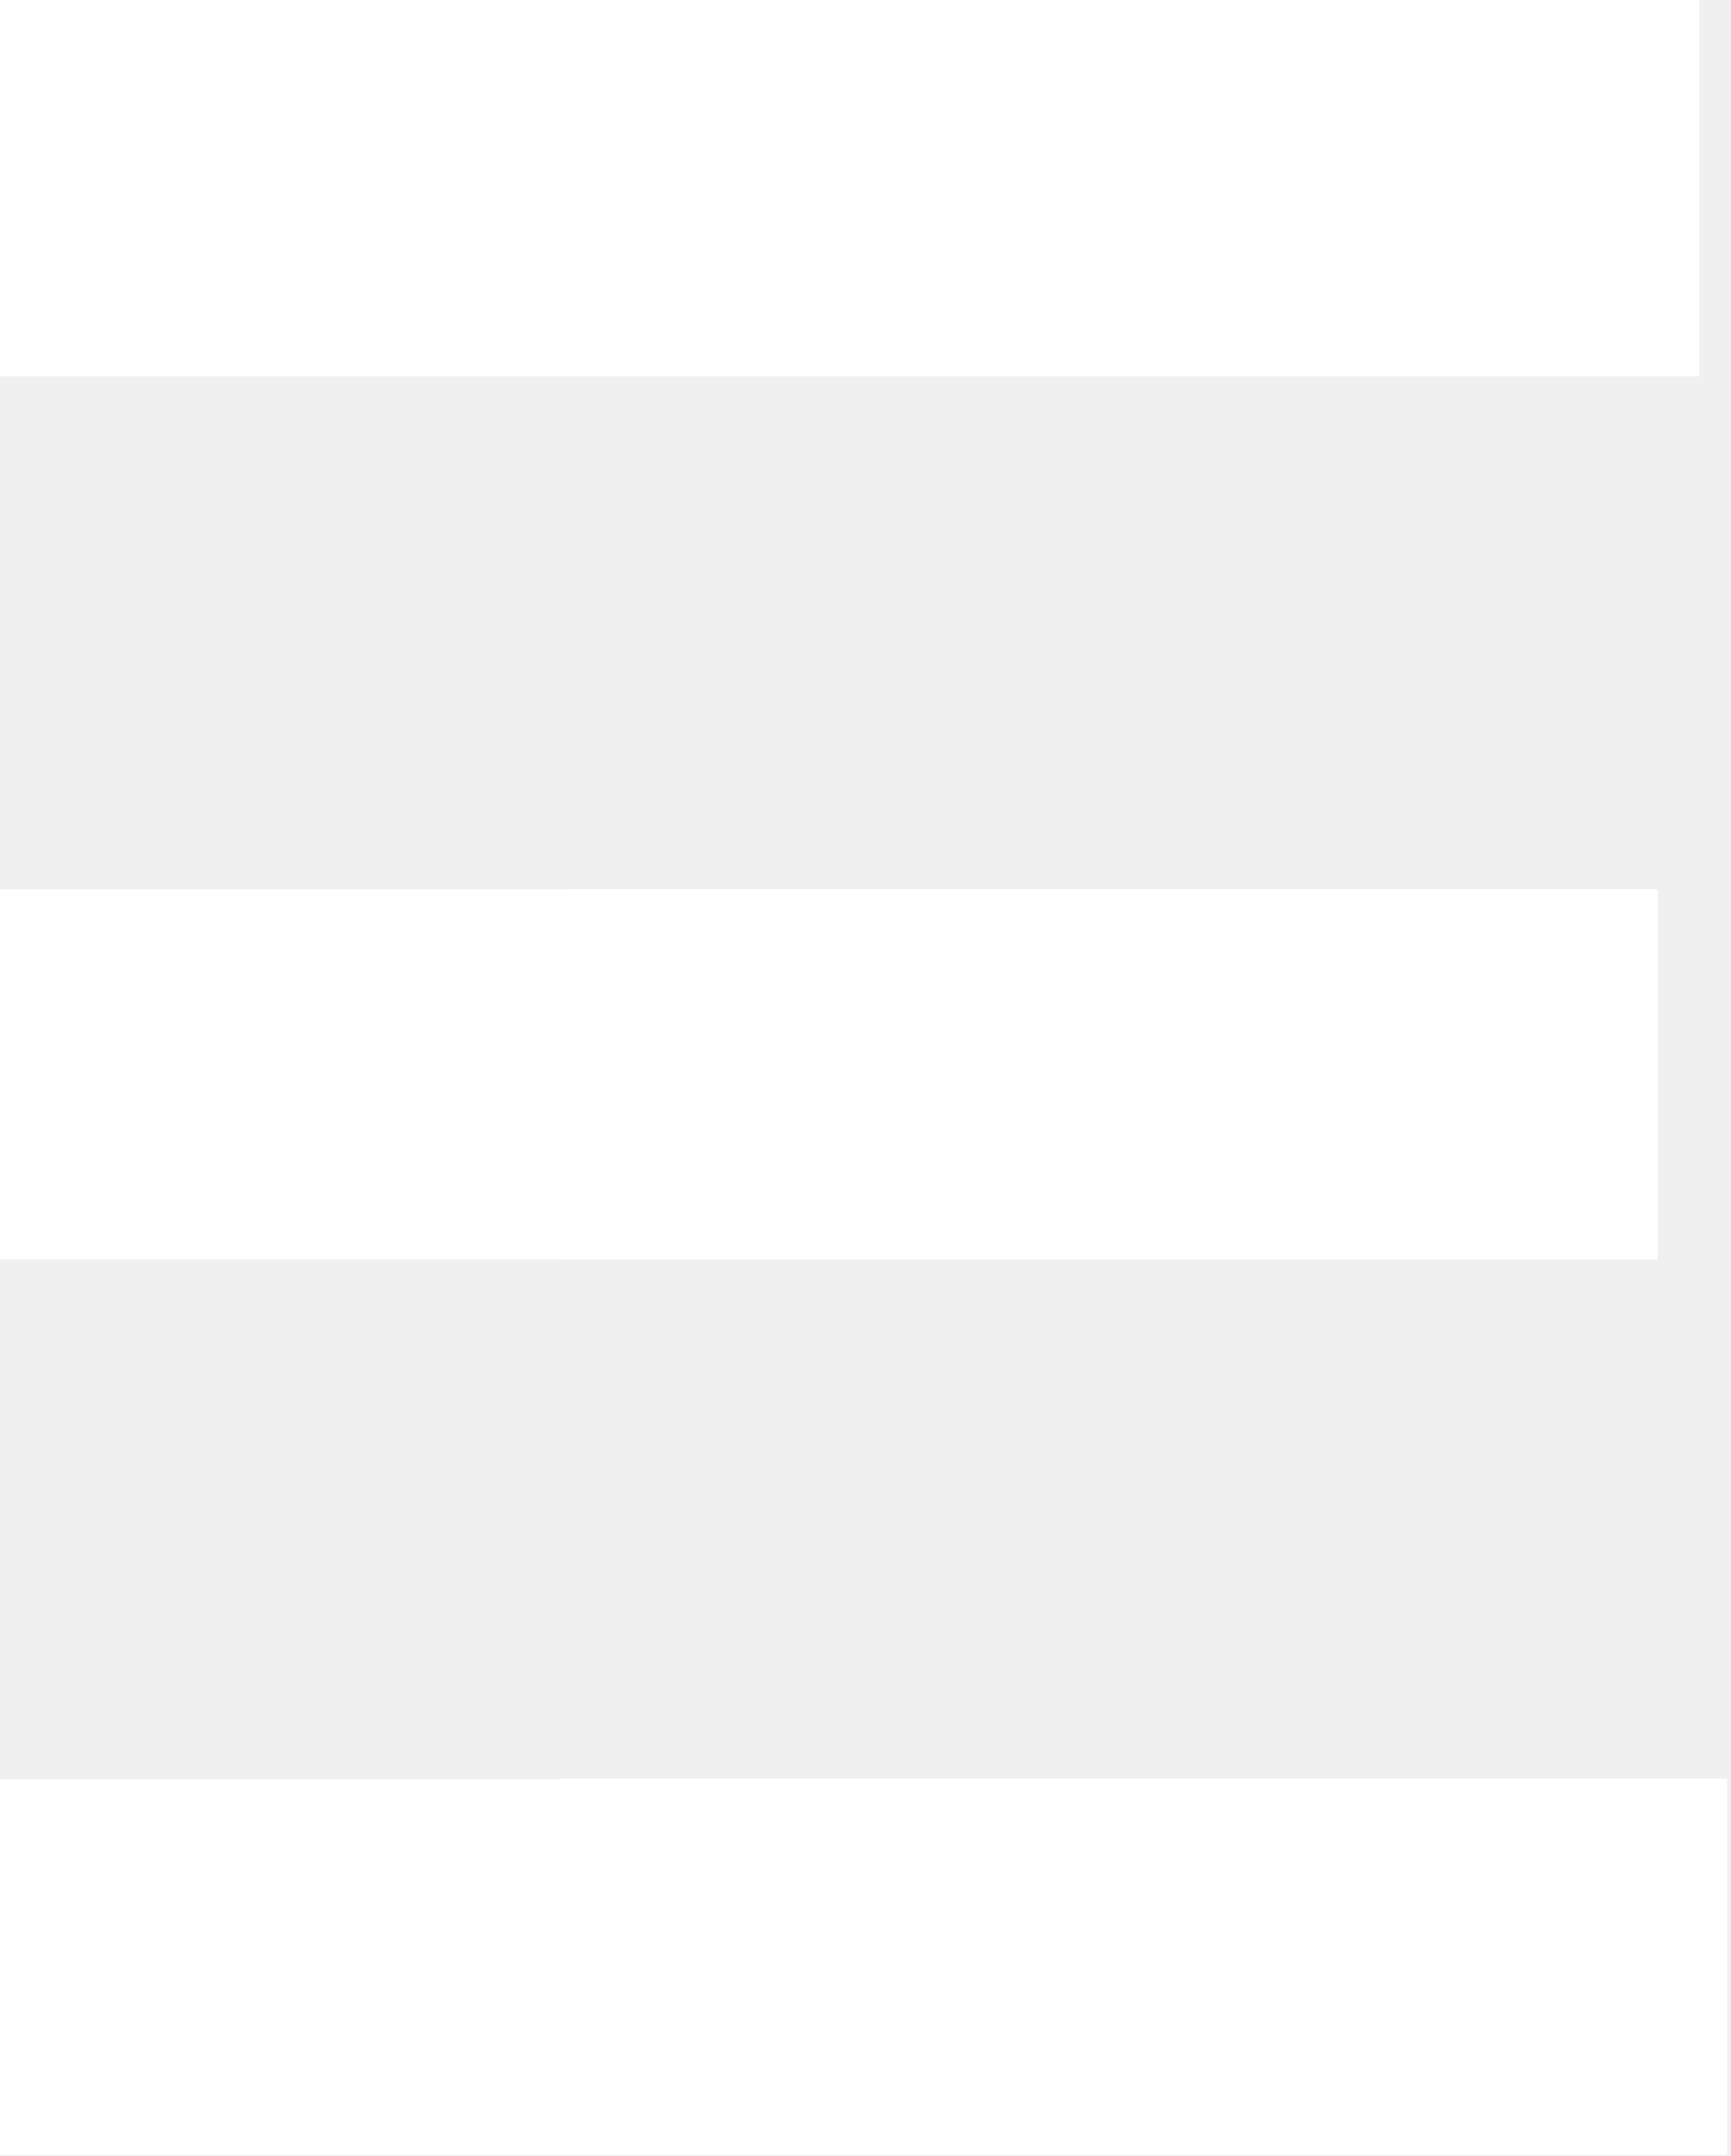
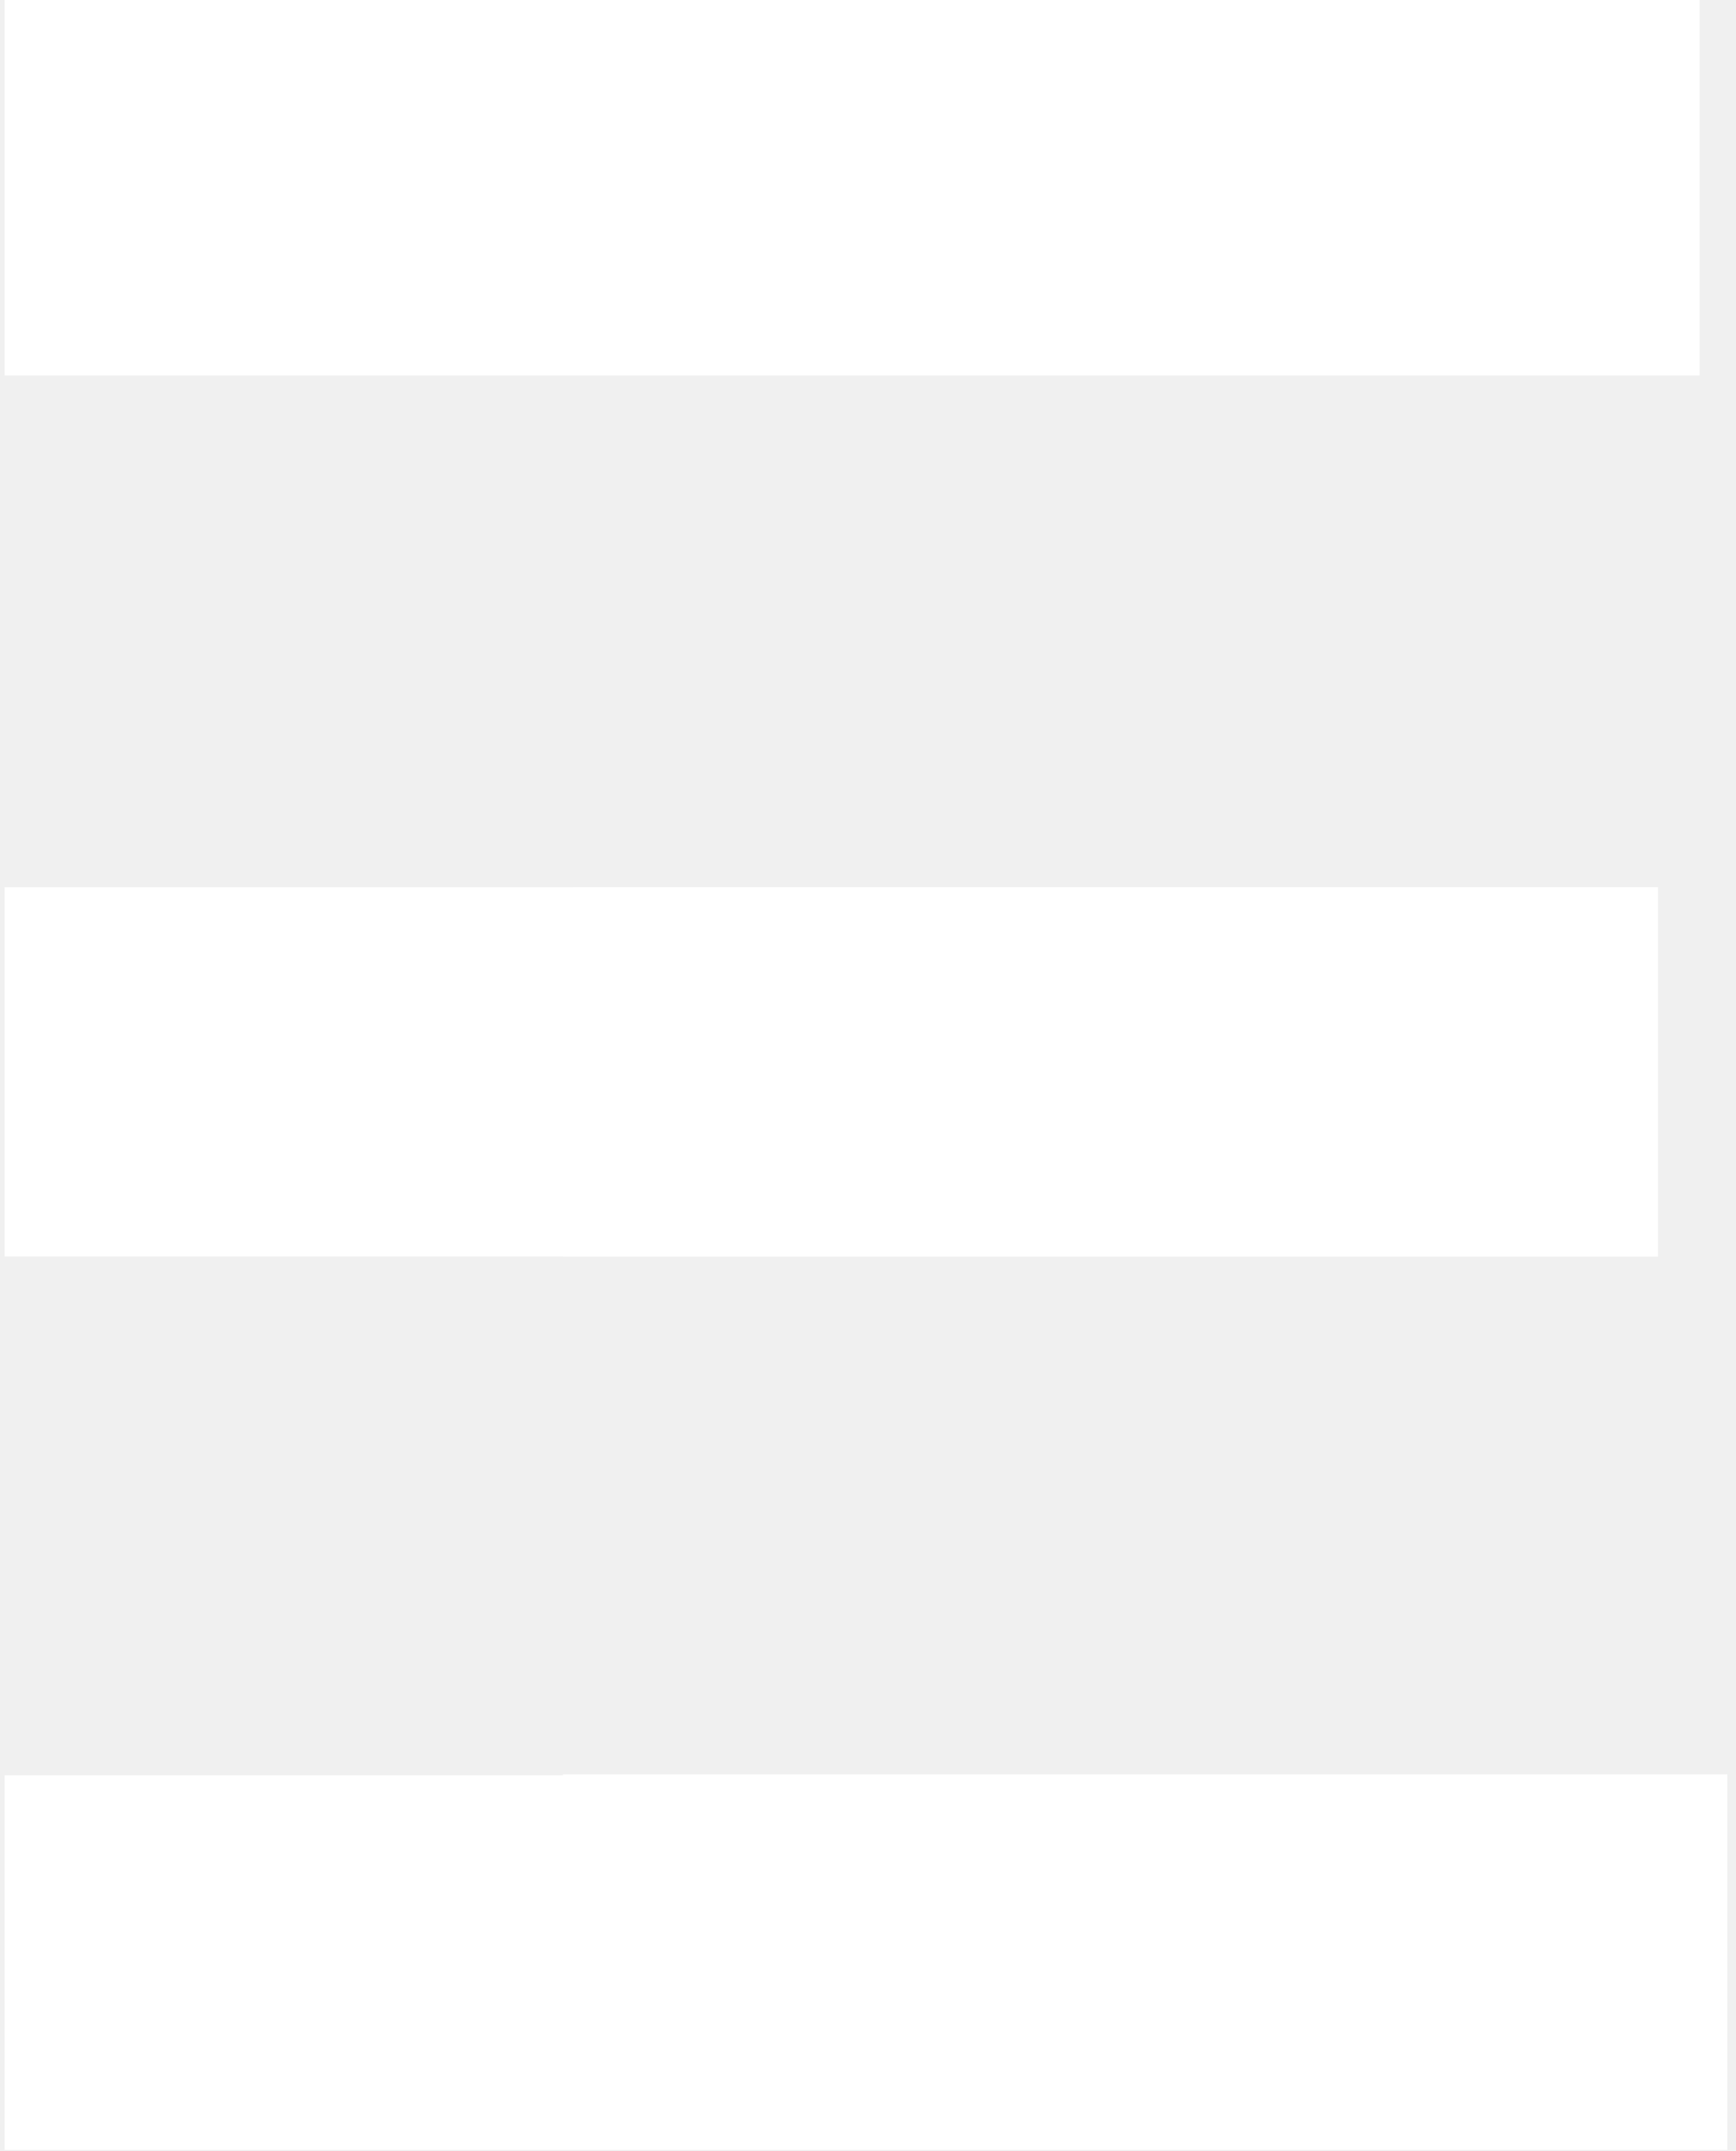
- <svg xmlns="http://www.w3.org/2000/svg" width="187" height="233" viewBox="0 0 187 233" fill="none">
-   <path fill-rule="evenodd" clip-rule="evenodd" d="M0 0H183.631V40.672H54.826V40.674H0V0ZM0 96.106V136.107H60.482V136.12H179.124V96.104H61.591V96.106H0ZM60.482 192.304V192.208H186.635V232.88H0V192.304H60.482Z" fill="white" />
+ <svg xmlns="http://www.w3.org/2000/svg" width="188" height="233" viewBox="0 0 188 233" fill="none">
+   <path d="M0.504 0H184.134V40.672H55.33V40.674H0.504V0Z" fill="white" />
+   <path d="M0.504 96.106V136.107H60.986V136.12H179.628V96.104H62.095V96.106H0.504Z" fill="white" />
+   <path d="M60.986 192.304V192.208H187.139V232.88H0.504V192.304H60.986Z" fill="white" />
</svg>
